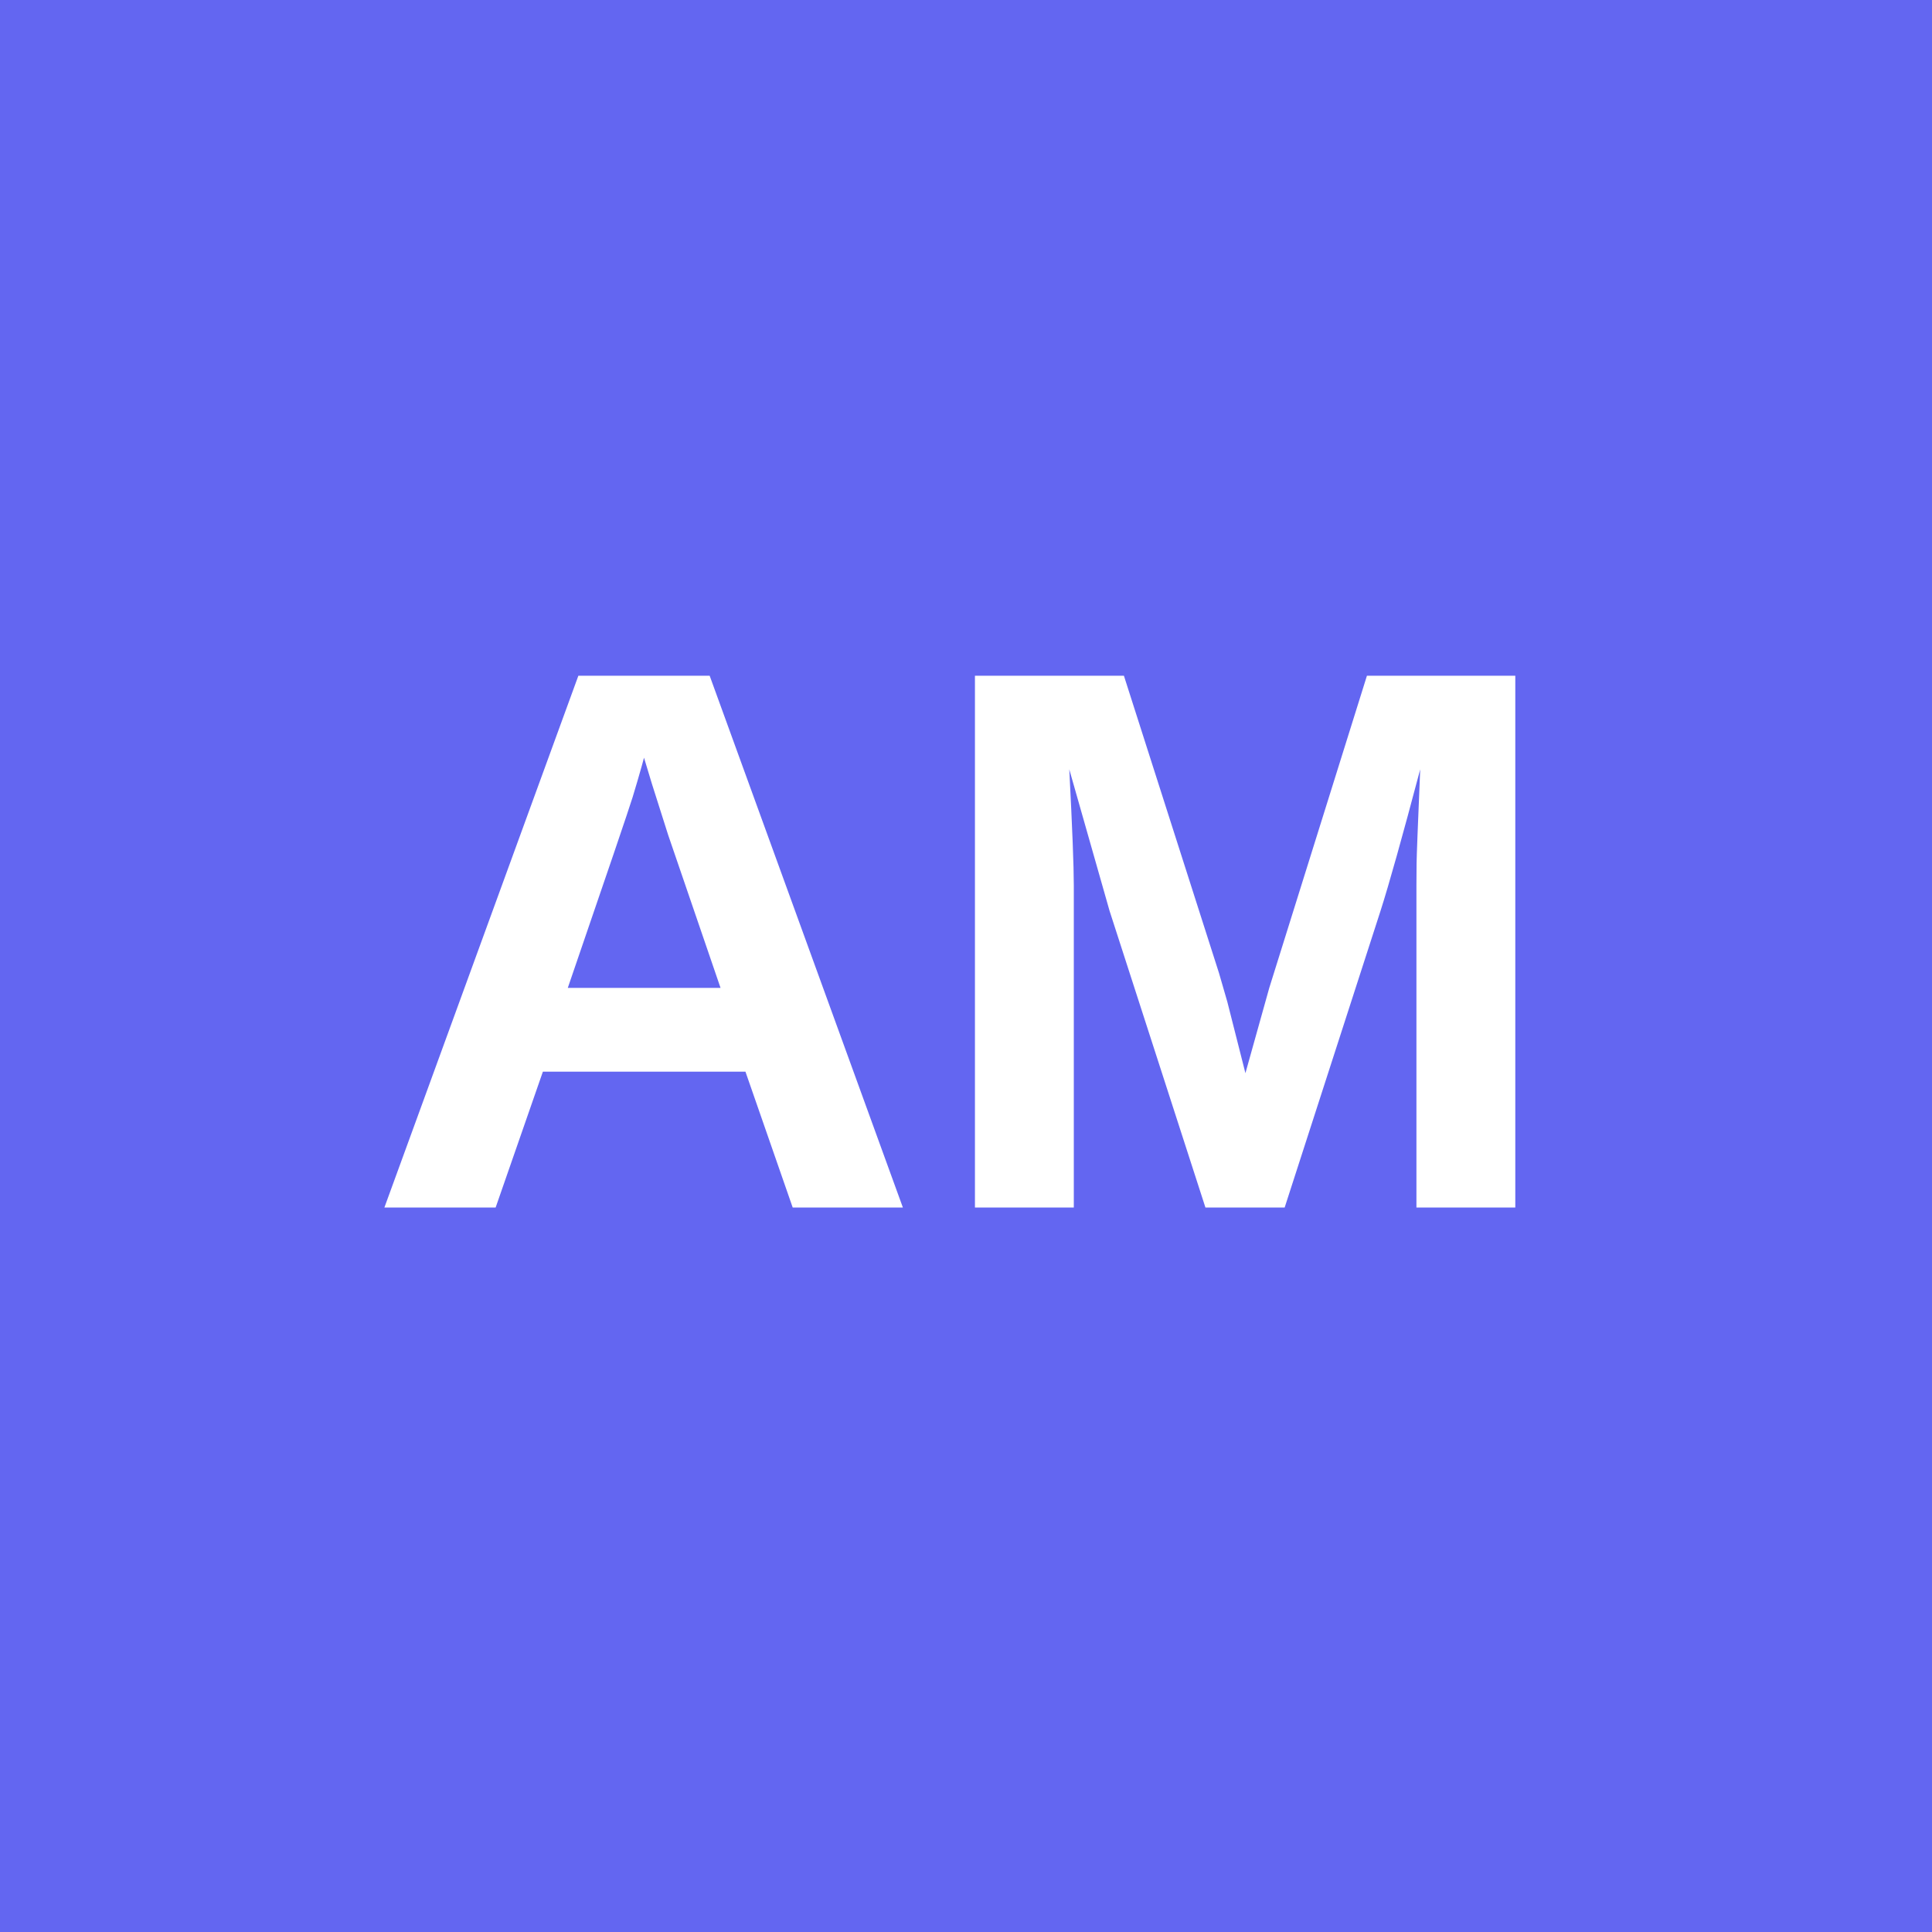
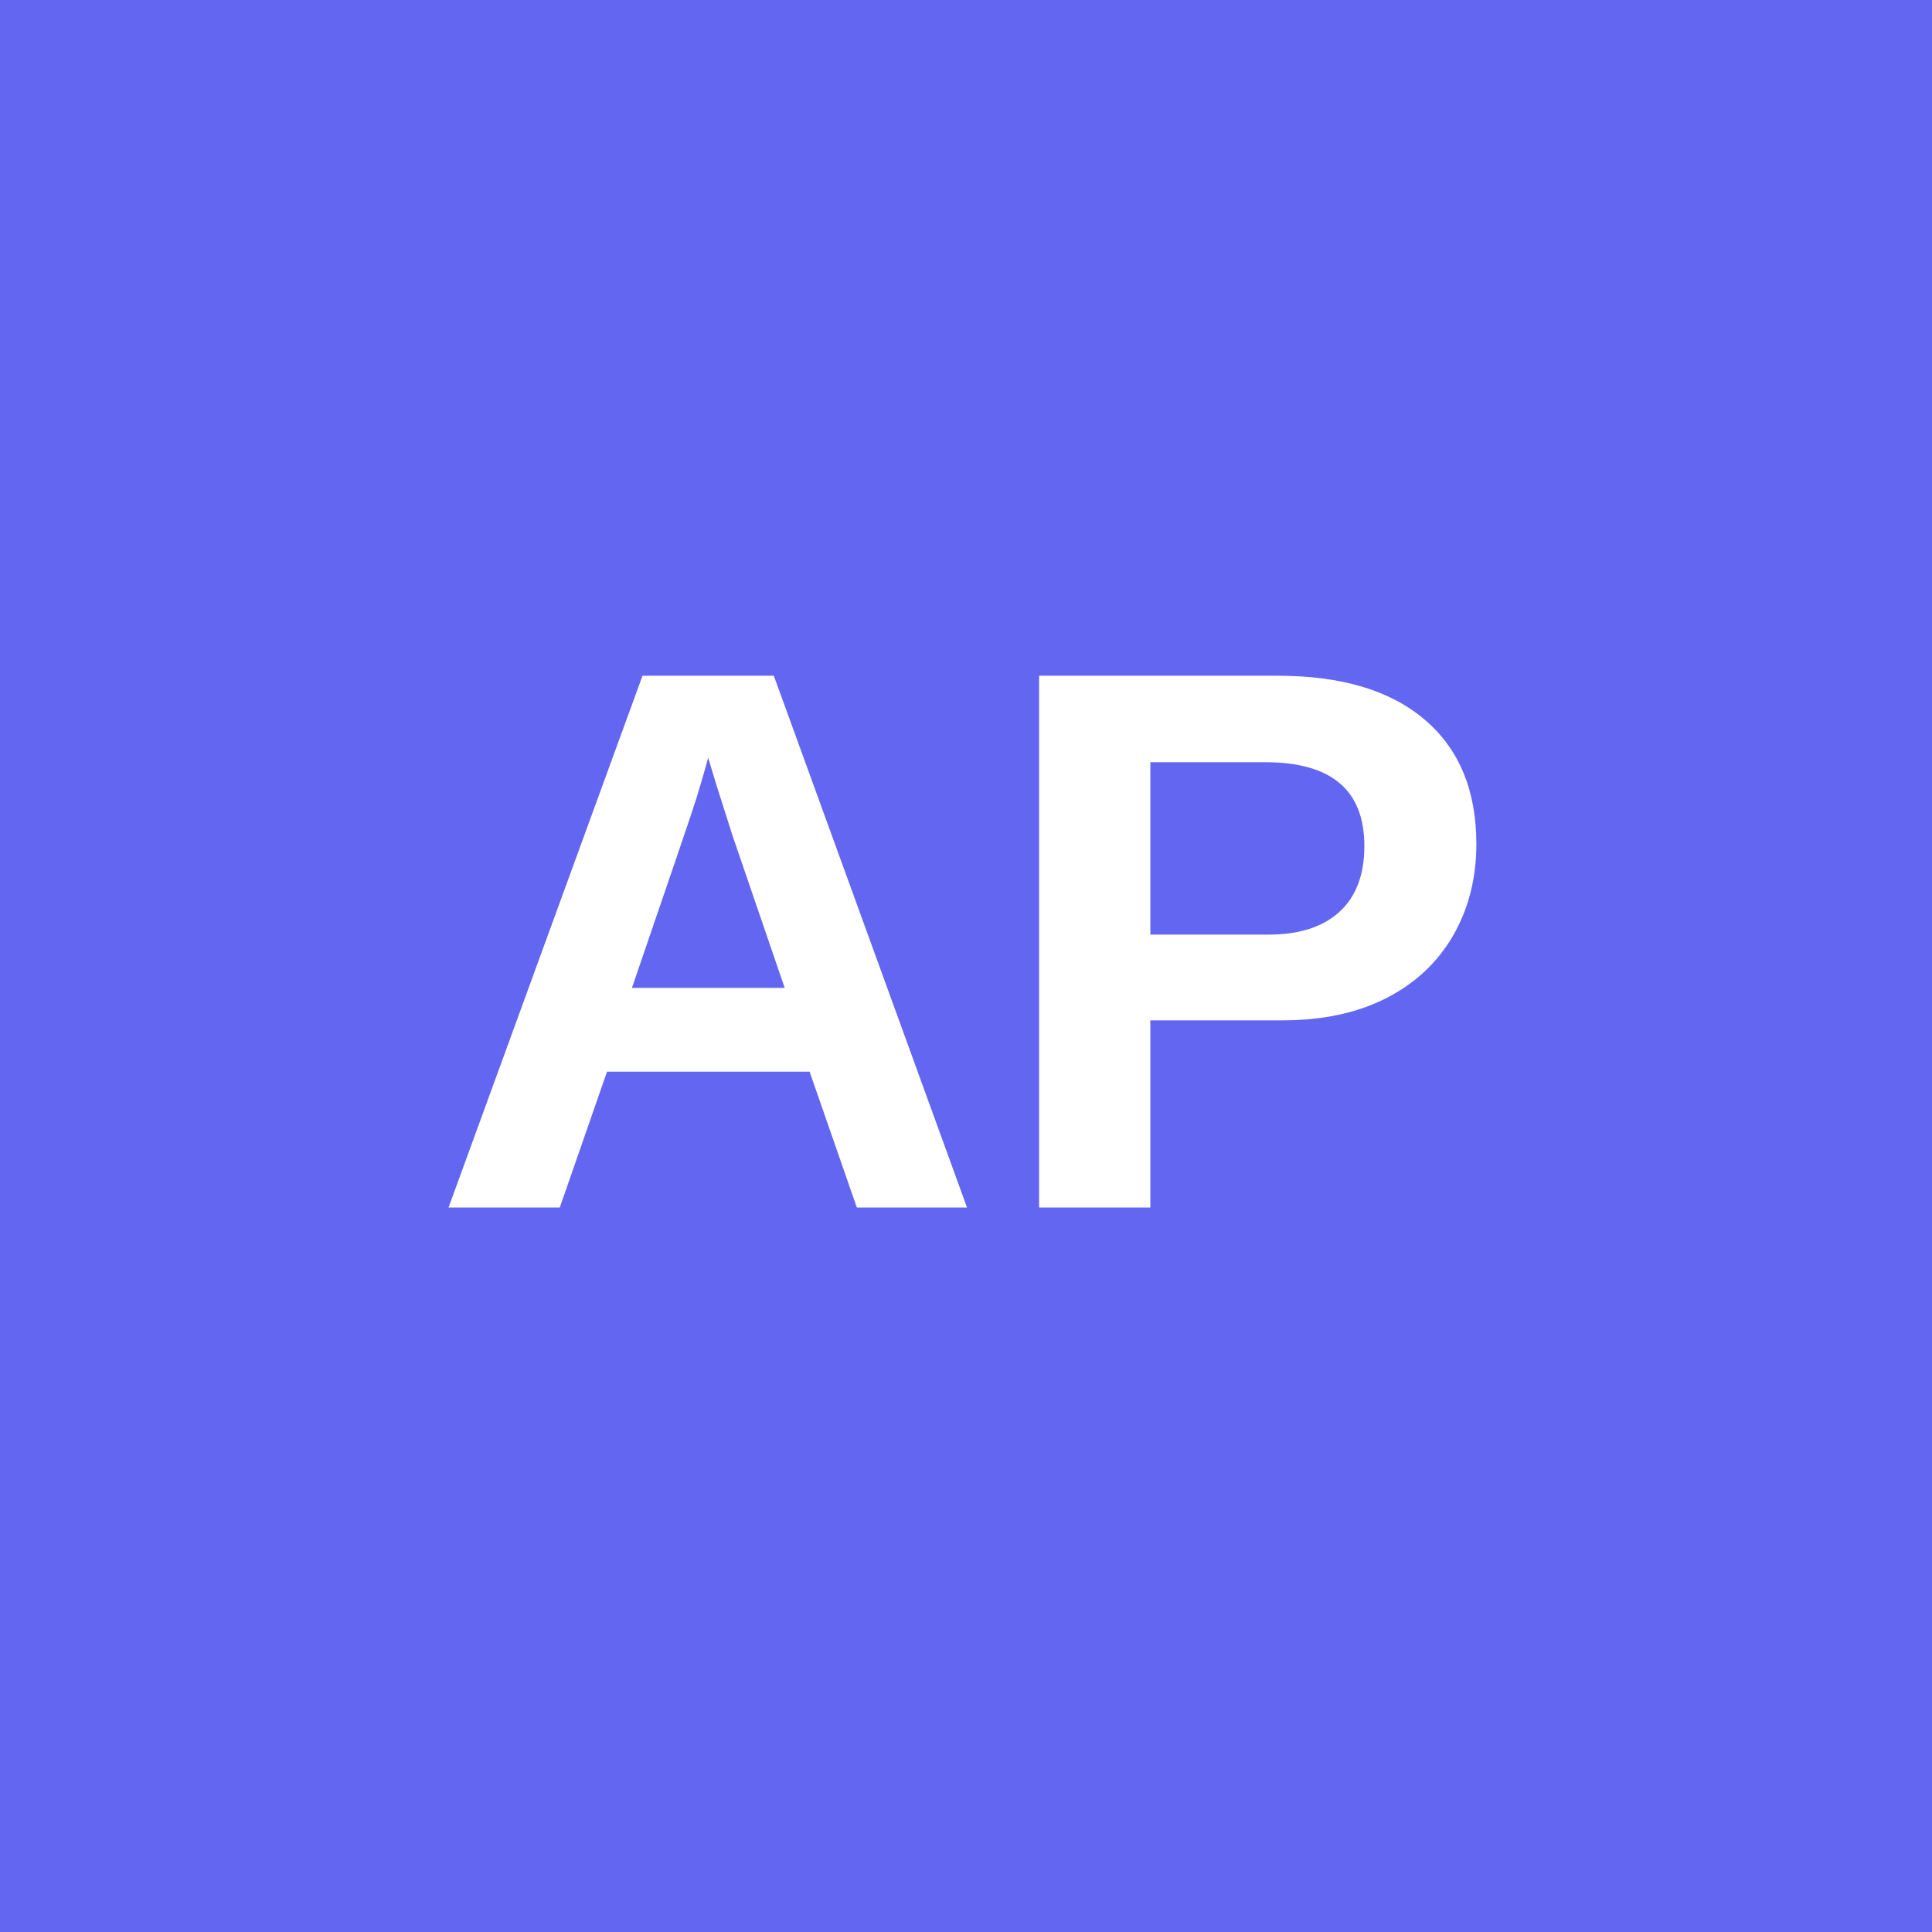
<svg xmlns="http://www.w3.org/2000/svg" width="200" height="200" viewBox="0 0 200 200">
  <rect width="200" height="200" fill="#6366f1" />
-   <text x="100" y="125" font-size="80" font-family="Arial, sans-serif" font-weight="bold" text-anchor="middle" fill="#ffffff">AM</text>
+   <text x="100" y="125" font-size="80" font-family="Arial, sans-serif" font-weight="bold" text-anchor="middle" fill="#ffffff">AP</text>
</svg>
